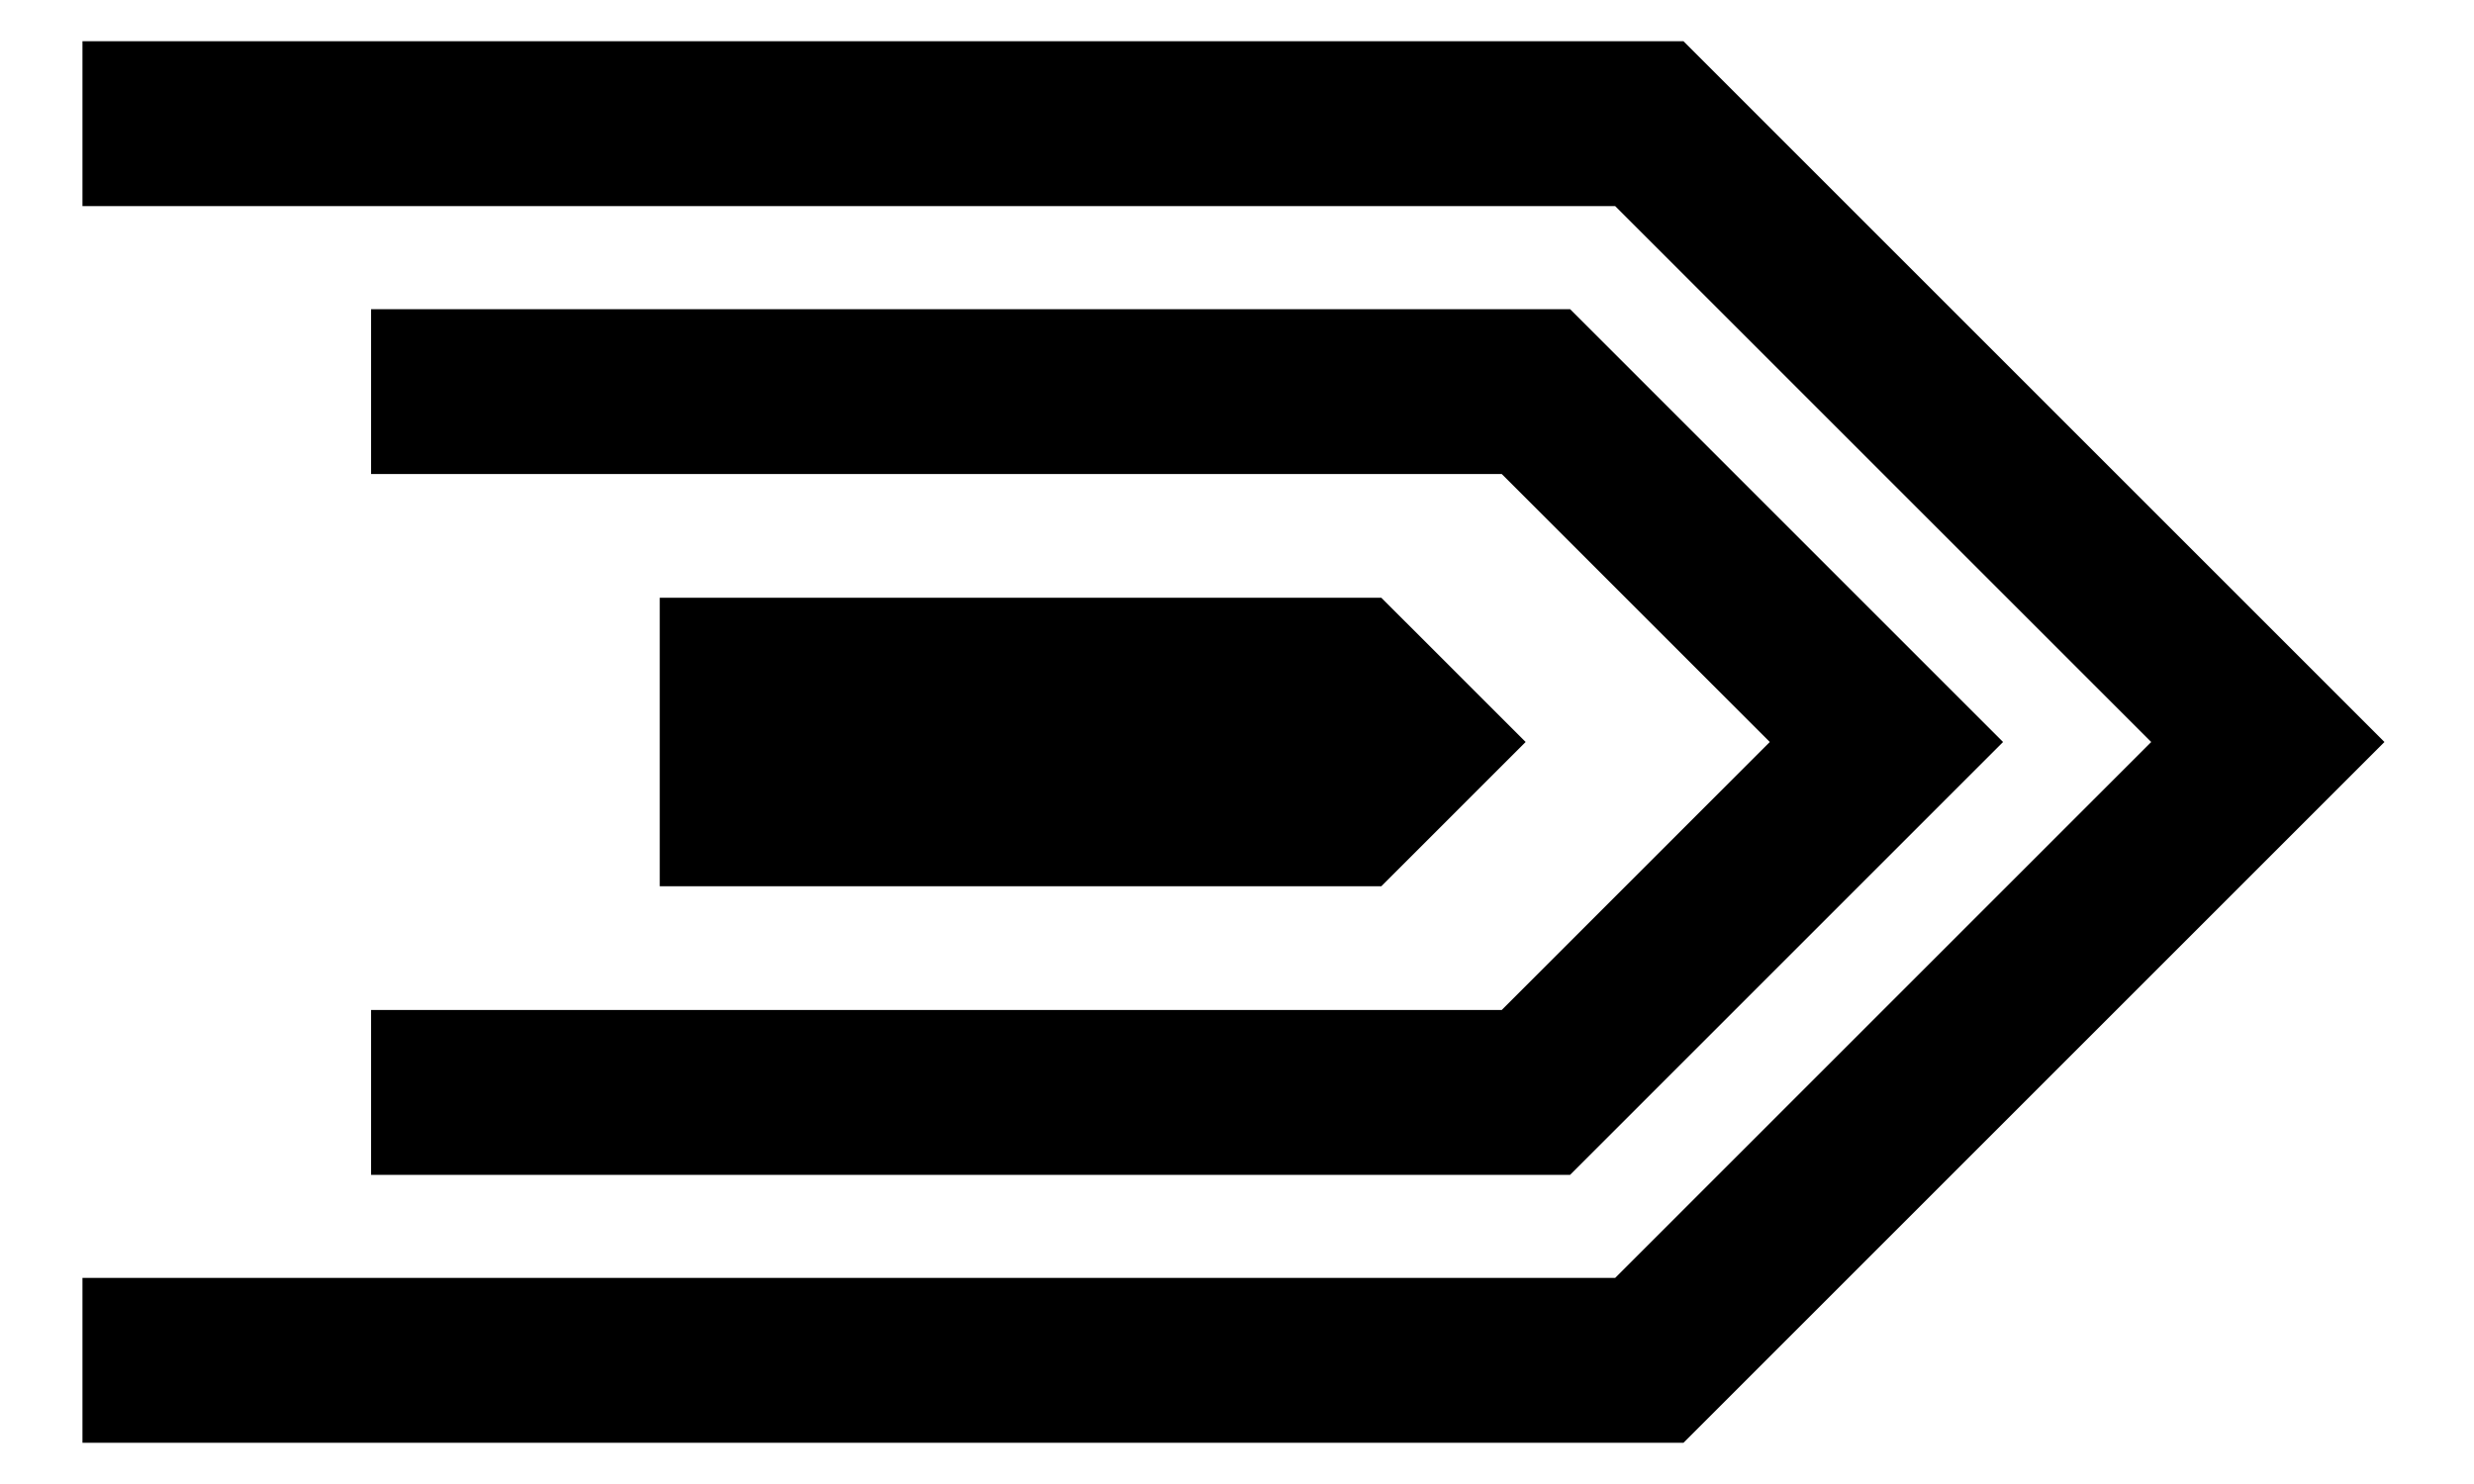
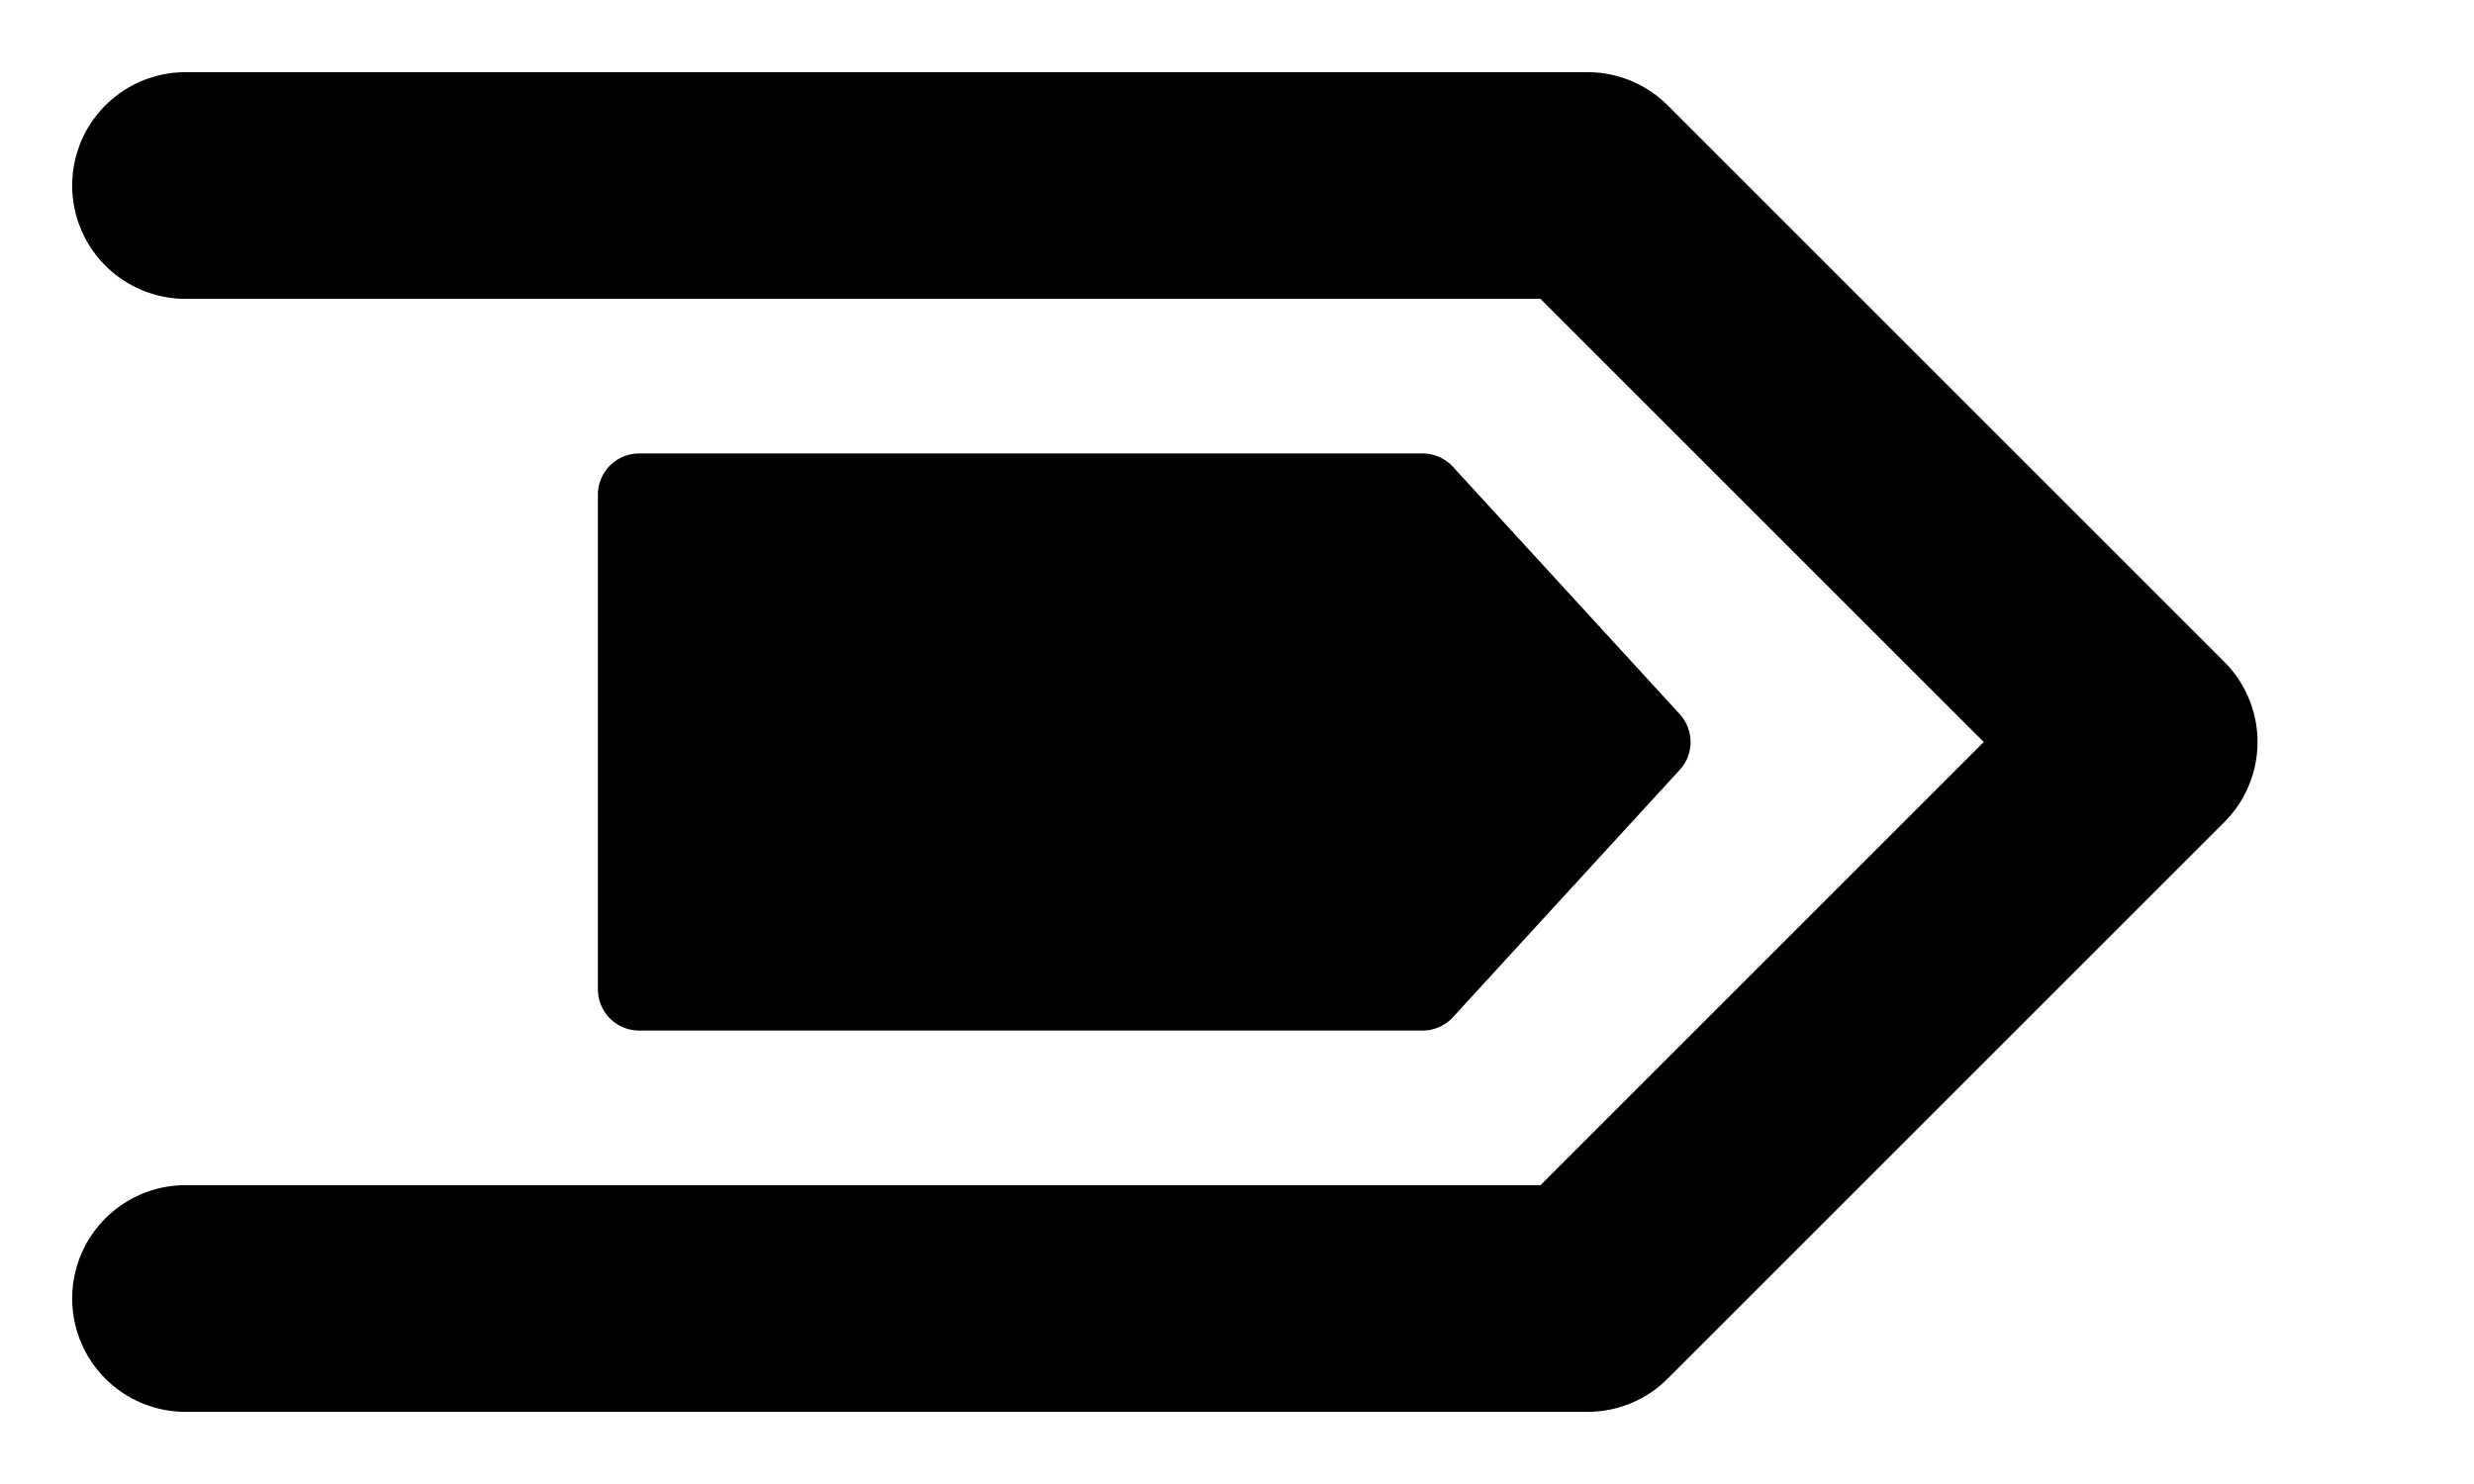
<svg xmlns="http://www.w3.org/2000/svg" viewBox="0 24 120 72" width="480" height="288">
-   <path d="M4 30H80L110 60L80 90H4" fill="none" stroke="#000000" stroke-width="8" stroke-linejoin="miter" />
-   <path d="M18 43H74.5L91.5 60L74.5 77H18" fill="none" stroke="#000000" stroke-width="8" stroke-linejoin="miter" />
-   <path d="M32 53H67L74 60L67 67H32Z" fill="#000000" stroke-linejoin="miter" />
-   <path d="M32 53L50 62L67 53" fill="none" stroke="transparent" stroke-width="3" stroke-linecap="round" stroke-linejoin="round" />
+   <path d="M9 33H77L104 60L77 87H9" fill="none" stroke="#000000" stroke-width="11" stroke-linecap="round" stroke-linejoin="round" />
+   <path d="M31 48H69L80 60L69 72H31Z" fill="#000000" stroke="#000000" stroke-width="4" stroke-linecap="round" stroke-linejoin="round" />
</svg>
